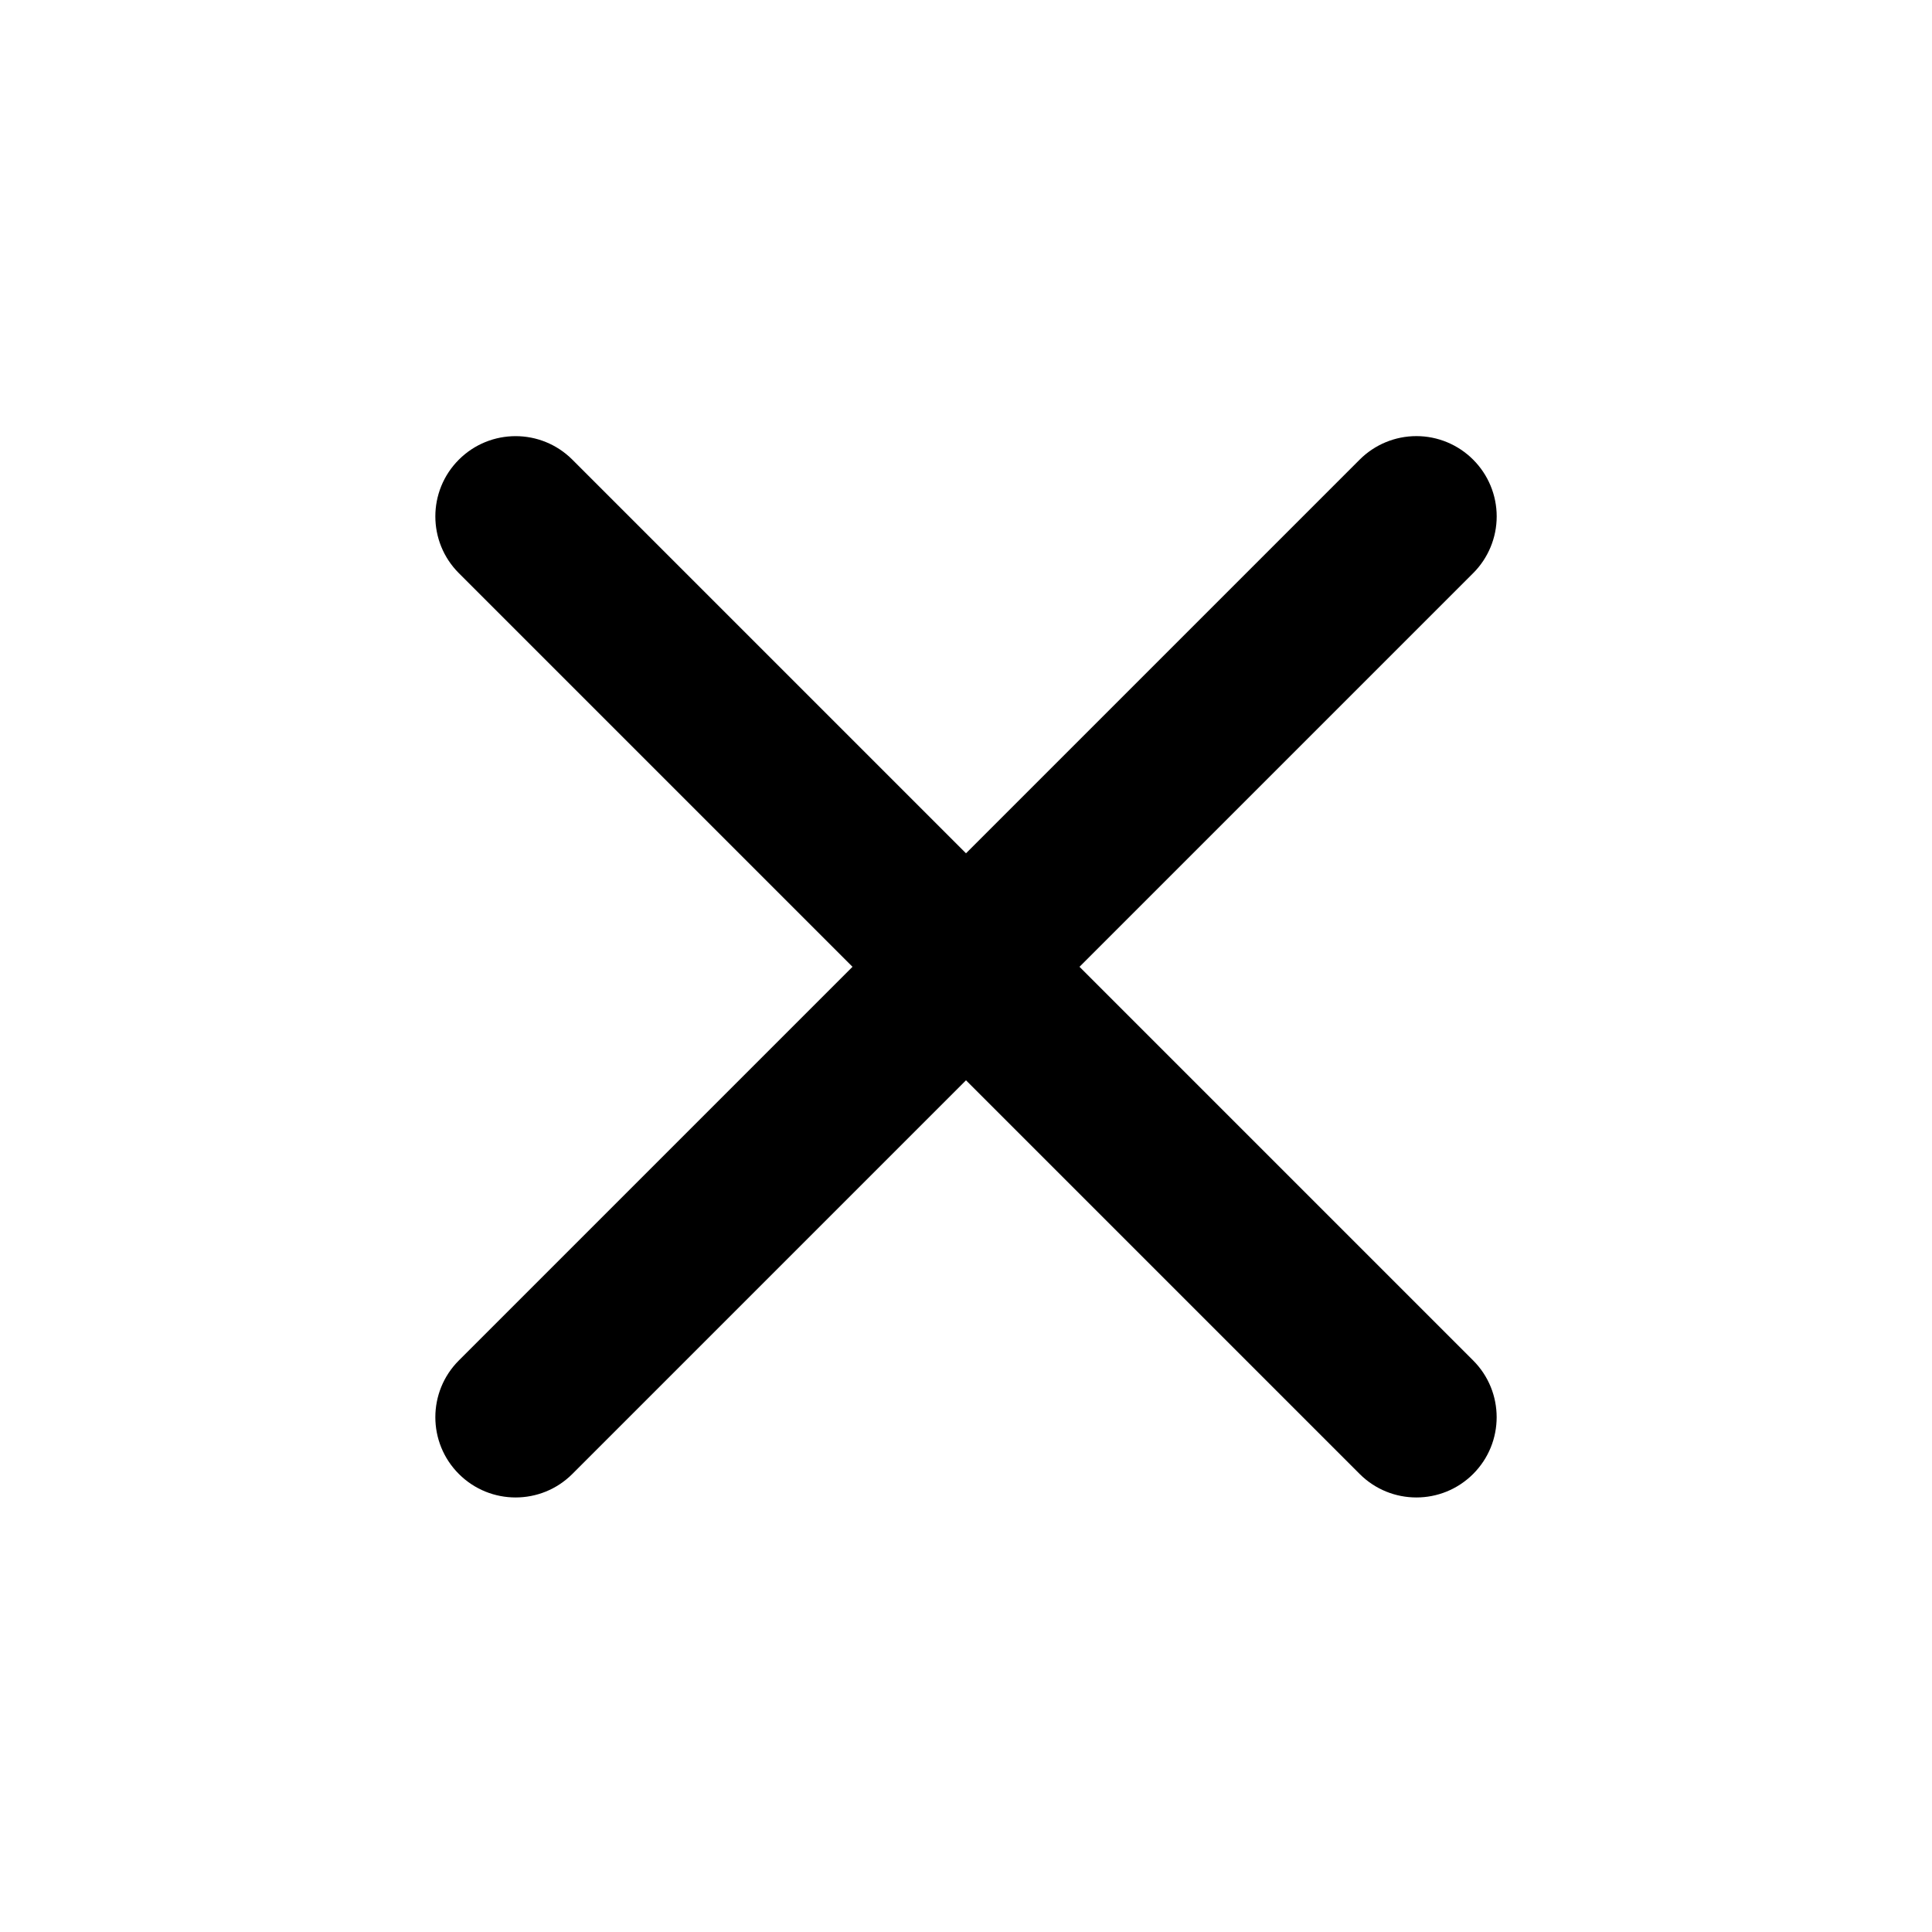
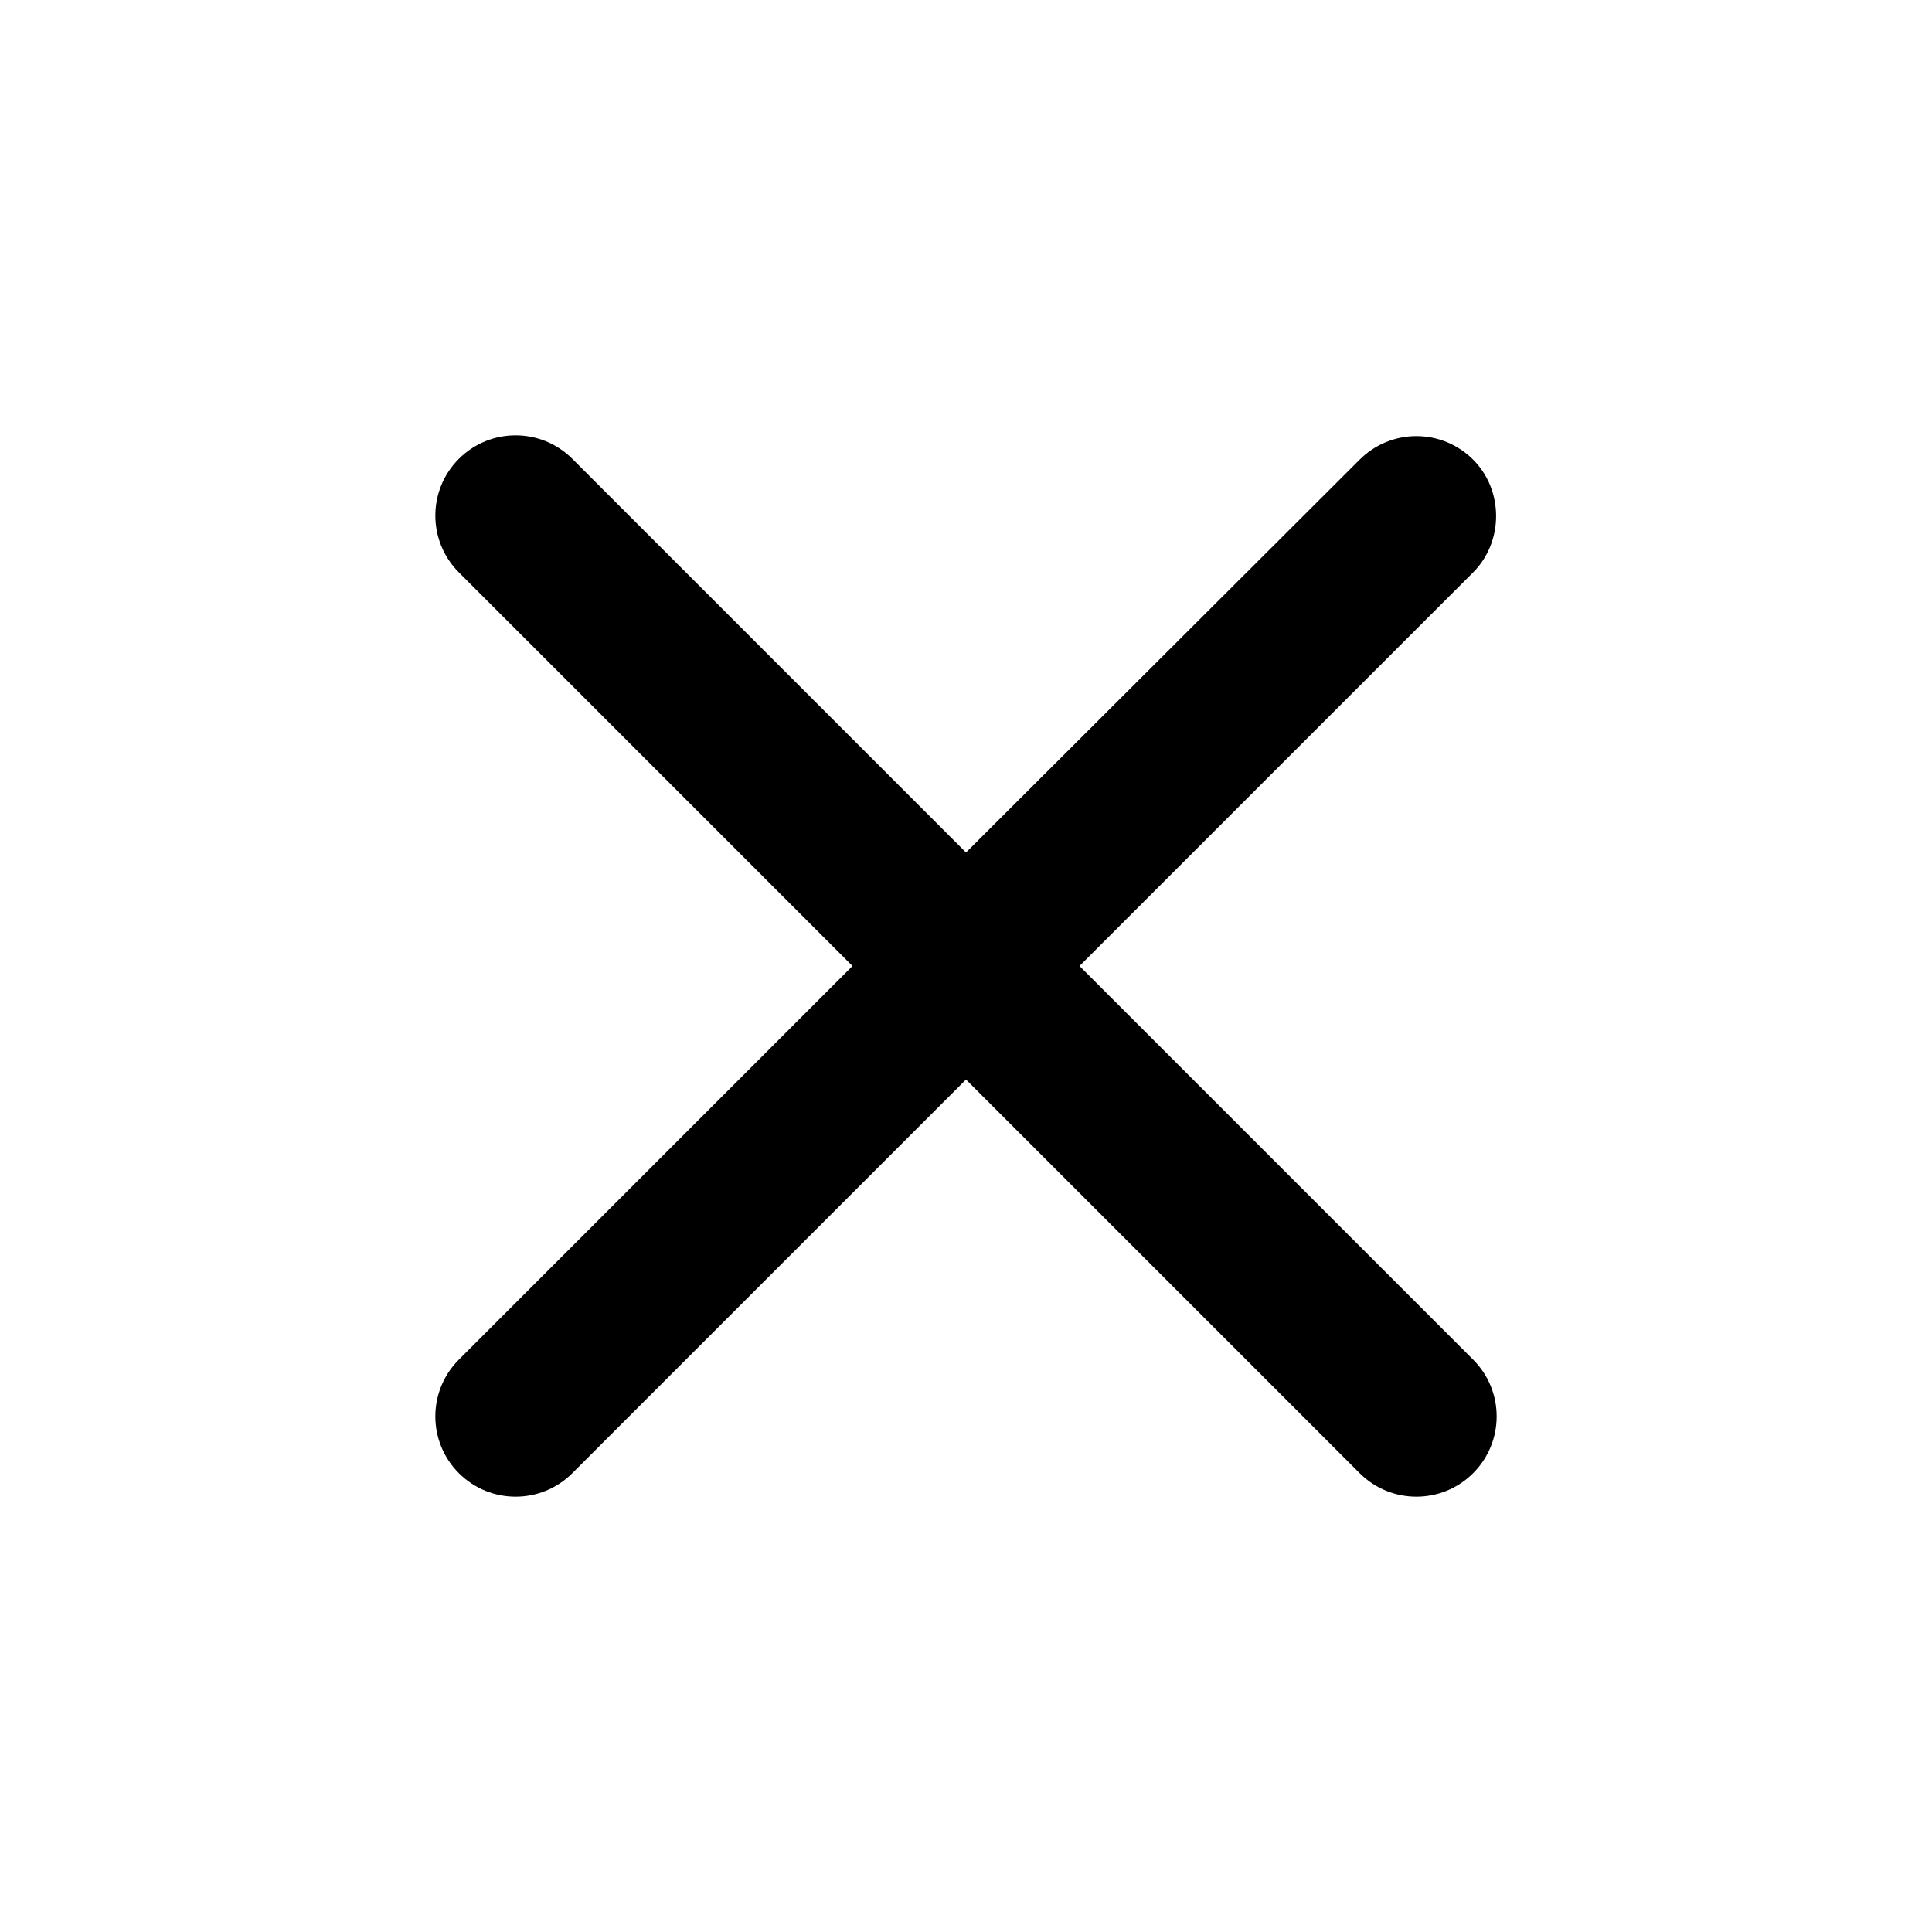
- <svg xmlns="http://www.w3.org/2000/svg" width="24" height="24" fill="currentColor" class="mi-outline mi-close" viewBox="0 0 24 24">
-   <path d="M18.3 5.71a.996.996 0 0 0-1.41 0L12 10.6 7.11 5.71A.996.996 0 1 0 5.7 7.12l4.89 4.89L5.7 16.9a.996.996 0 1 0 1.41 1.41L12 13.42l4.89 4.89a.996.996 0 1 0 1.41-1.41l-4.89-4.89 4.89-4.89a.996.996 0 0 0 0-1.41" />
+ <svg xmlns="http://www.w3.org/2000/svg" width="24" height="24" fill="currentColor" class="mi-solid mi-close" viewBox="0 0 24 24">
+   <path d="M18.3 5.71a.996.996 0 0 0-1.41 0L12 10.59 7.11 5.7A.996.996 0 1 0 5.7 7.11L10.59 12 5.7 16.89a.996.996 0 1 0 1.41 1.41L12 13.41l4.89 4.89a.996.996 0 1 0 1.41-1.41L13.41 12l4.89-4.89c.38-.38.38-1.02 0-1.4" />
</svg>
